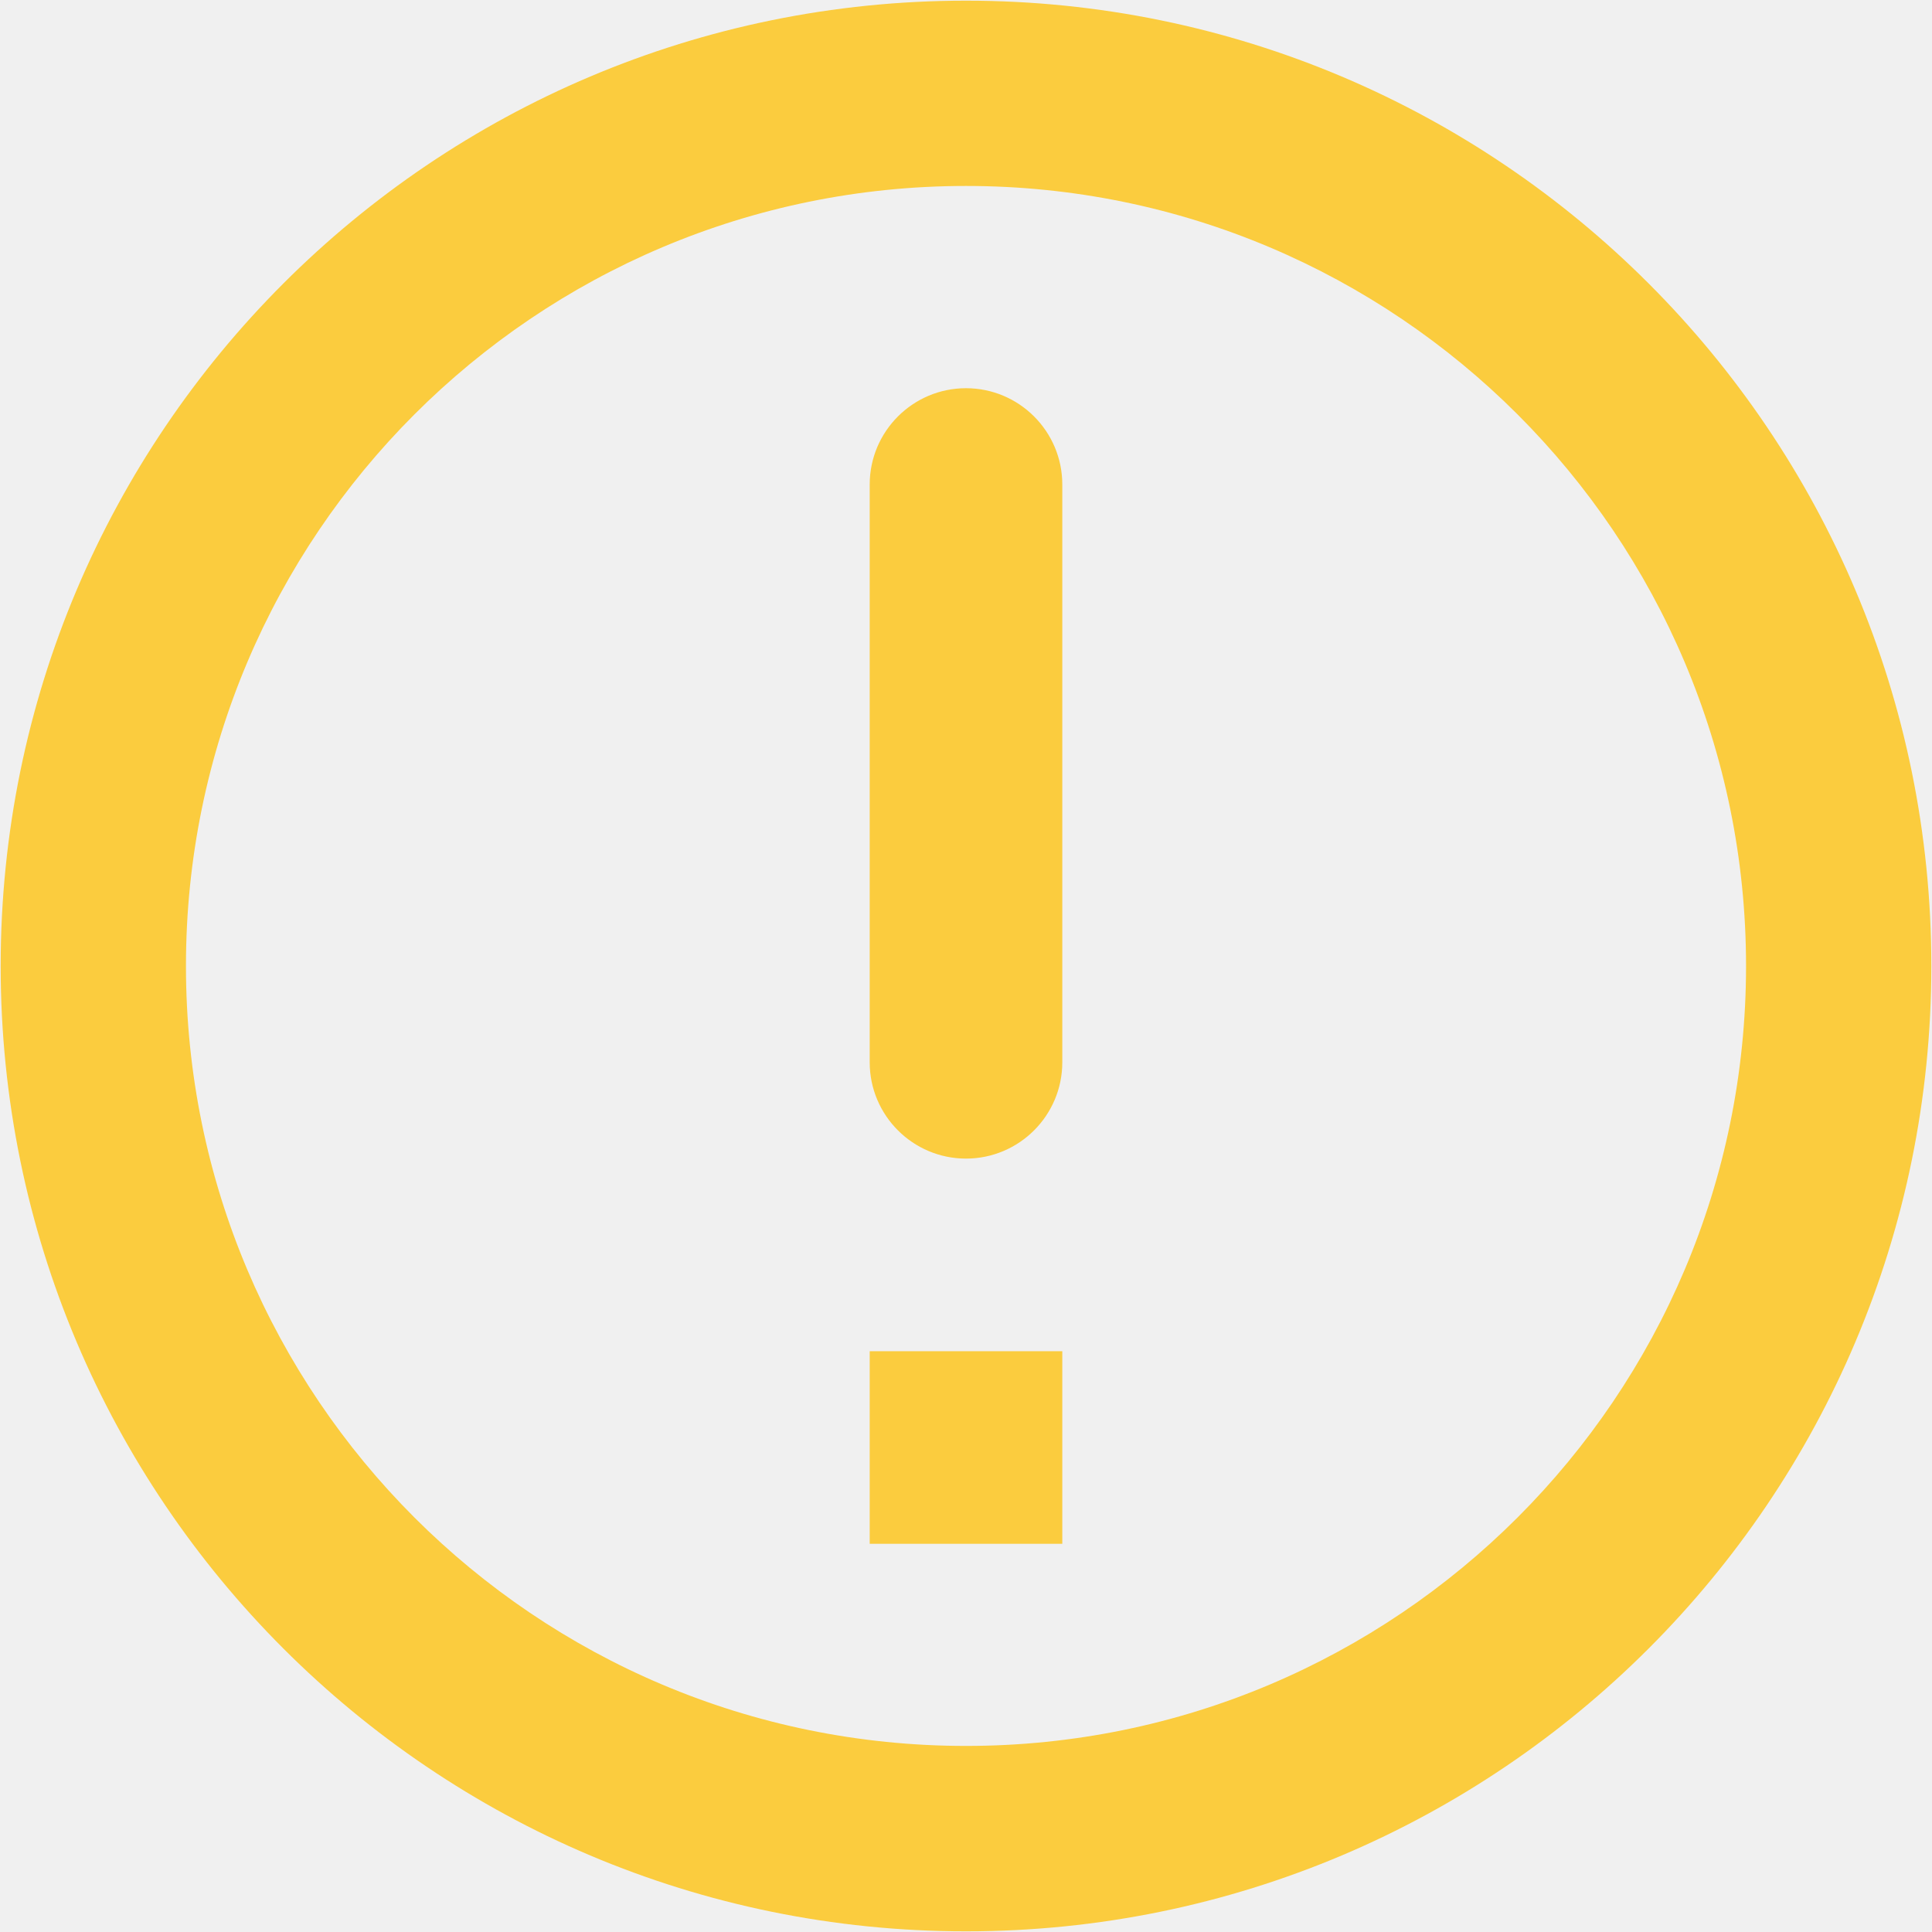
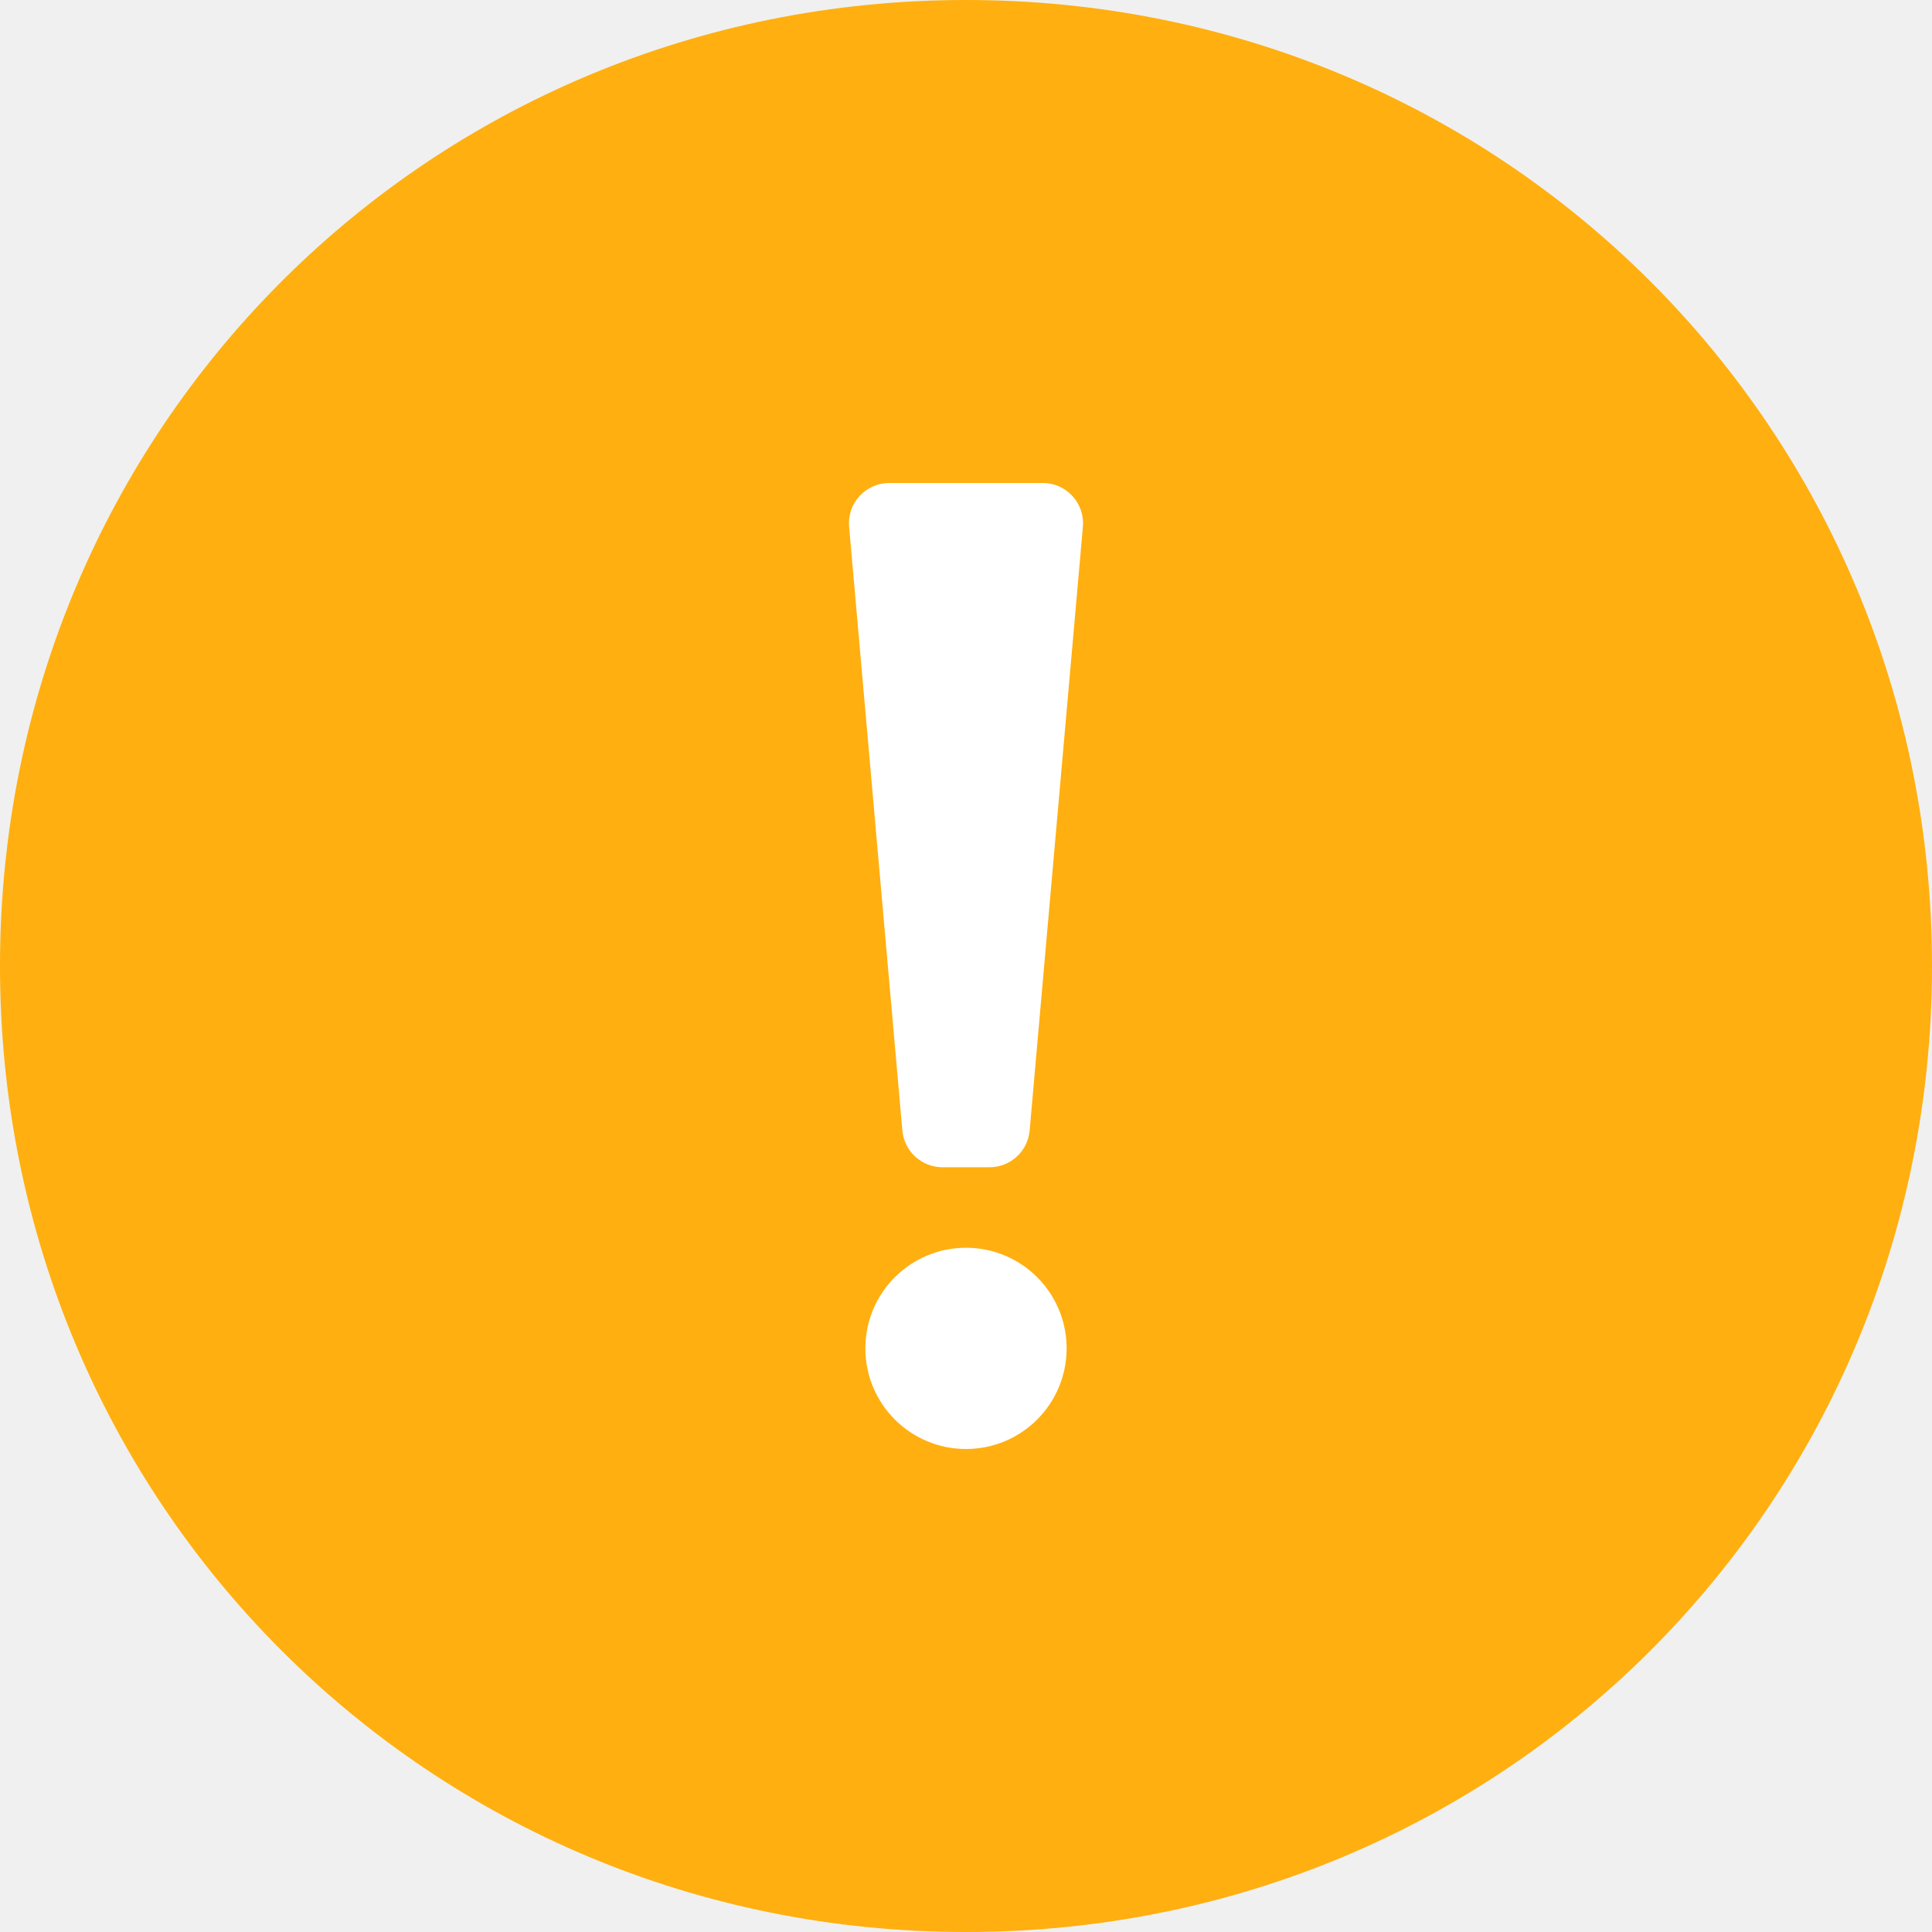
- <svg xmlns="http://www.w3.org/2000/svg" version="1.1" width="32" height="32" viewBox="0 0 32 32">
-   <path fill="#fbcc3e" d="M16 31.989c-8.83 0-15.989-7.159-15.989-15.989s7.159-15.989 15.989-15.989c8.83 0 15.989 7.159 15.989 15.989s-7.159 15.989-15.989 15.989zM16 3.080c-7.136 0-12.92 5.784-12.92 12.92 0 7.135 5.784 12.918 12.92 12.918 7.135 0 12.92-5.784 12.92-12.918 0-7.136-5.785-12.92-12.92-12.92zM14.405 22.38h3.19v3.19h-3.19v-3.19zM16 19.19c-0.88 0-1.595-0.715-1.595-1.595v-9.57c0-0.88 0.715-1.595 1.595-1.595s1.595 0.715 1.595 1.595v9.57c0 0.88-0.715 1.595-1.595 1.595z" />
+ <svg xmlns="http://www.w3.org/2000/svg" width="48" height="48" viewBox="0 0 48 48" fill="none">
+   <path fill-rule="evenodd" clip-rule="evenodd" d="M24 0C10.65 0 0 10.65 0 24C0 37.35 10.65 48 24 48C37.35 48 48 37.35 48 24C48 10.65 37.35 0 24 0Z" fill="#FFAF0F" />
+   <path d="M21.096 13.088C21.044 12.503 21.505 12 22.092 12H25.908C26.495 12 26.956 12.503 26.904 13.088L25.581 28.088C25.535 28.604 25.103 29 24.584 29H23.416C22.897 29 22.465 28.604 22.419 28.088L21.096 13.088Z" fill="white" />
+   <path d="M26.5 33.5C26.5 34.881 25.381 36 24 36C22.619 36 21.5 34.881 21.5 33.5C21.5 32.119 22.619 31 24 31C25.381 31 26.5 32.119 26.5 33.5Z" fill="white" />
</svg>
